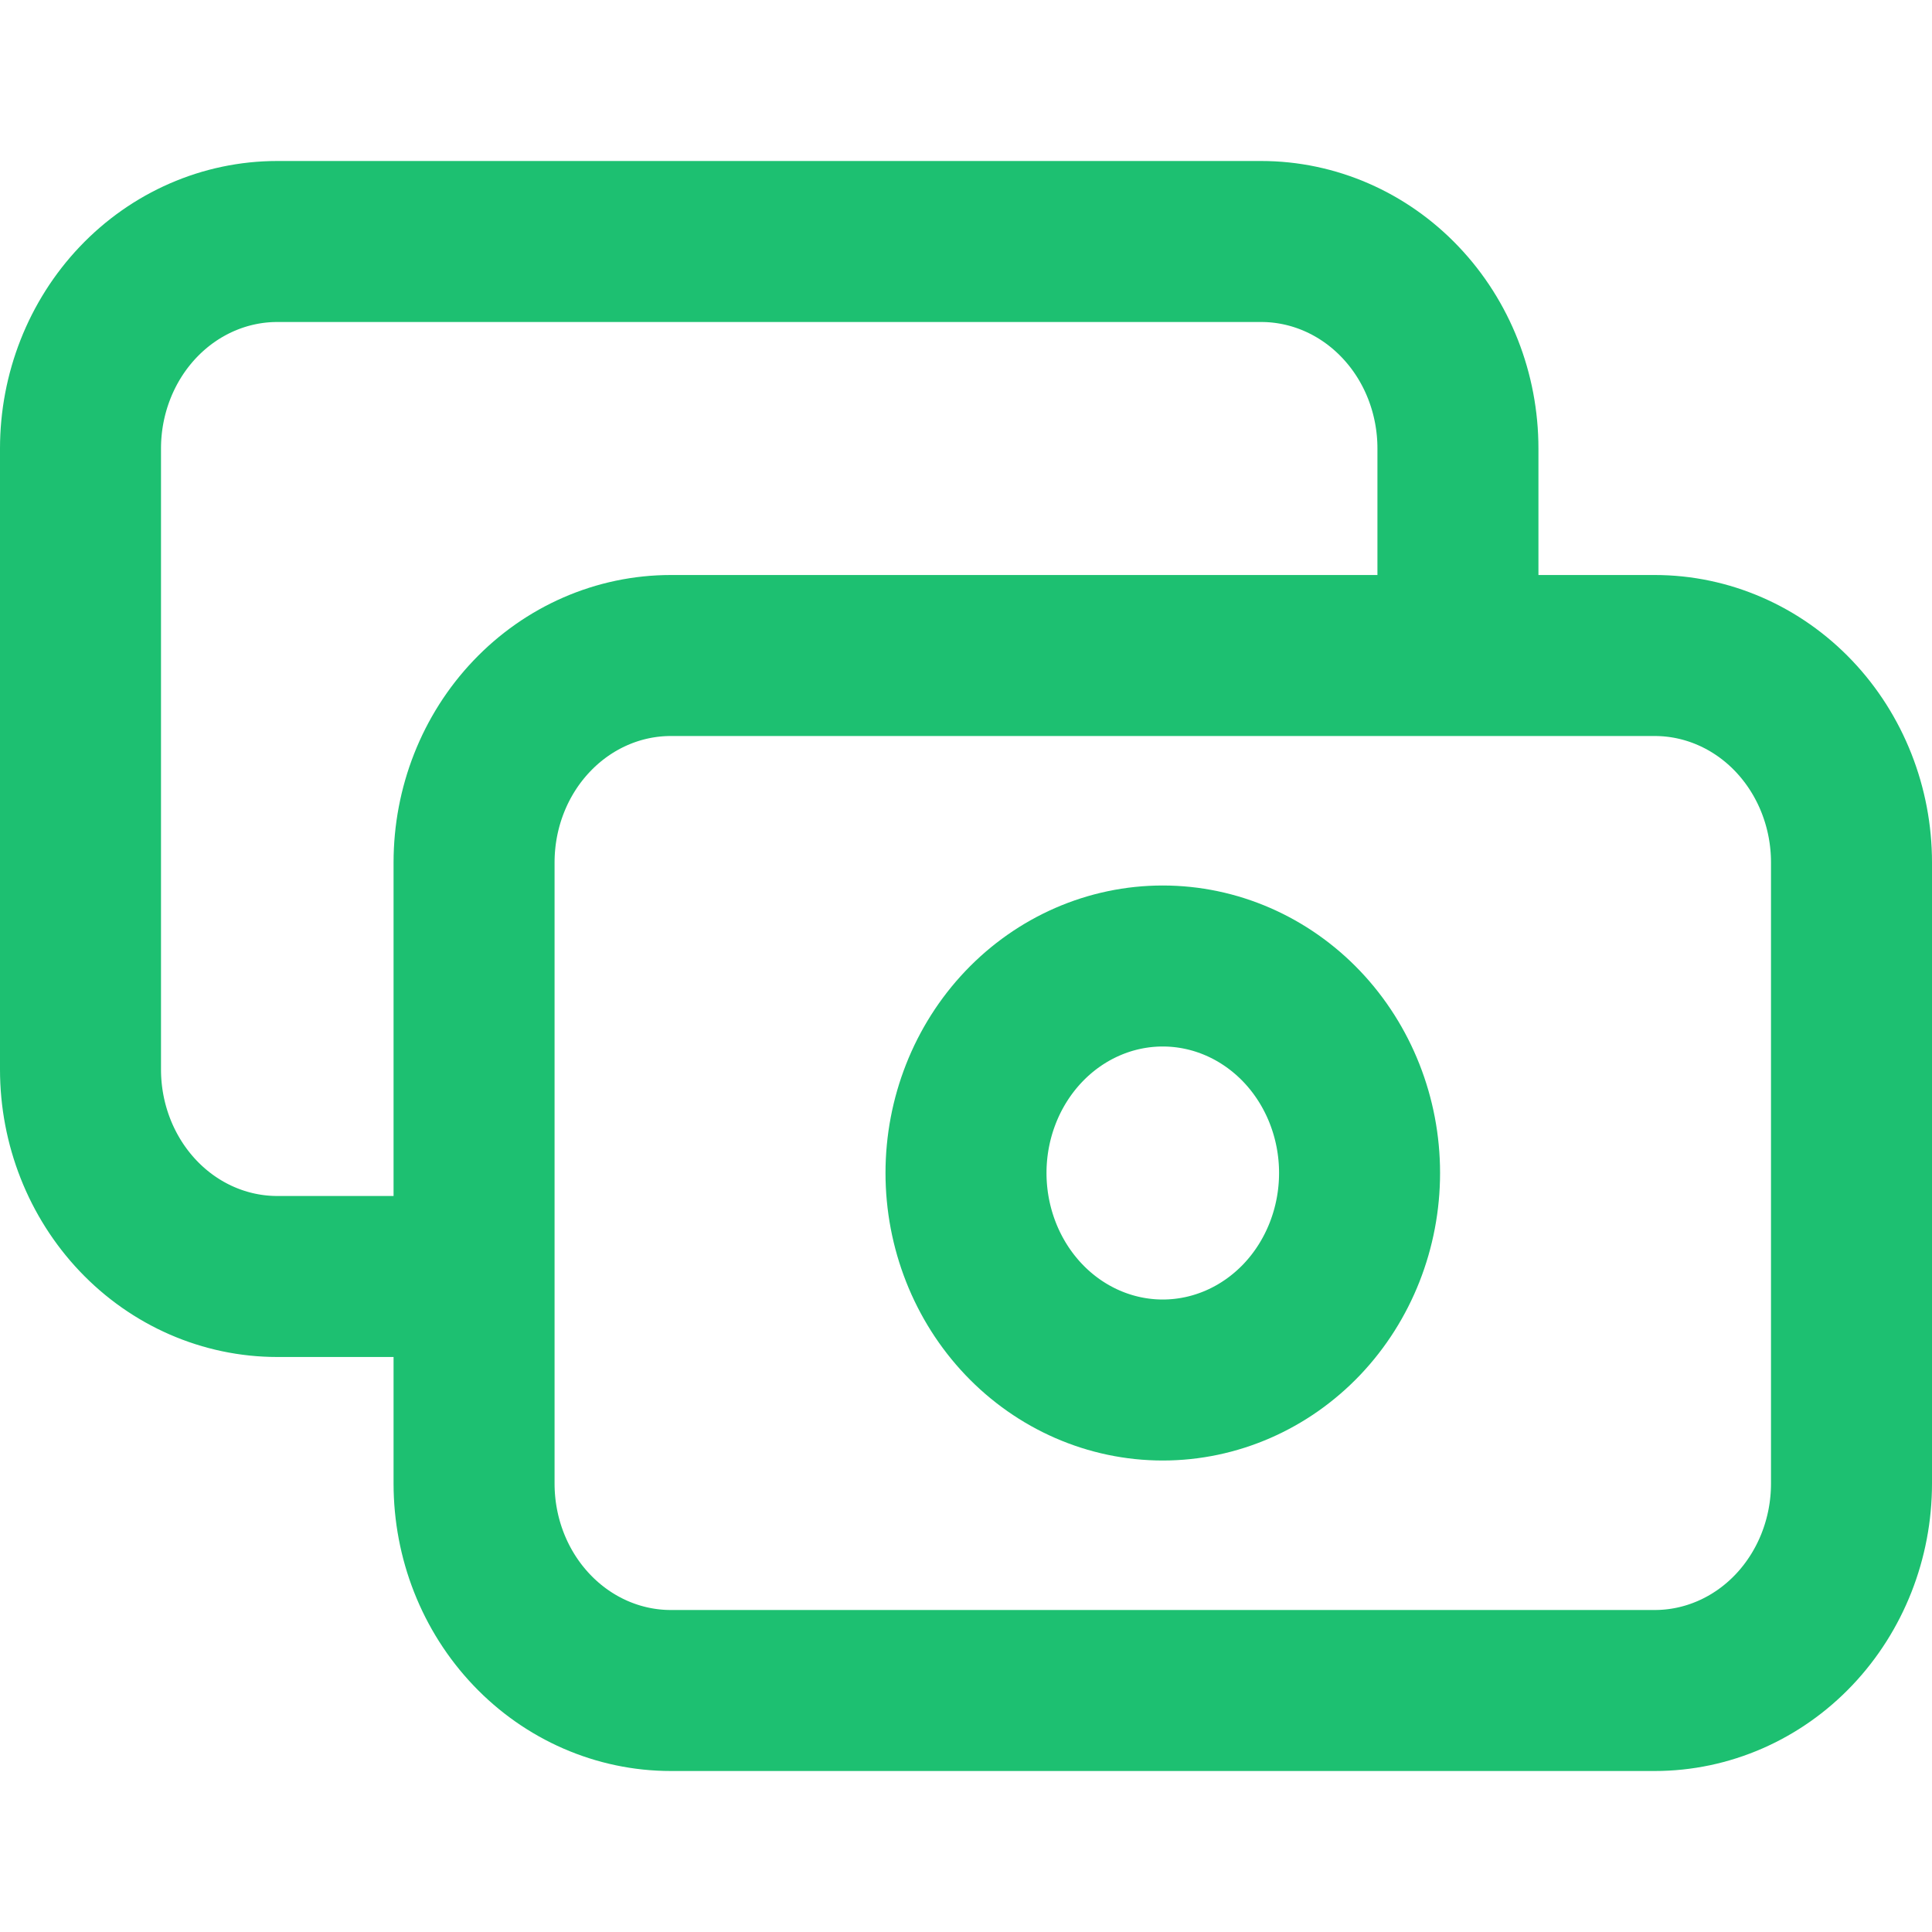
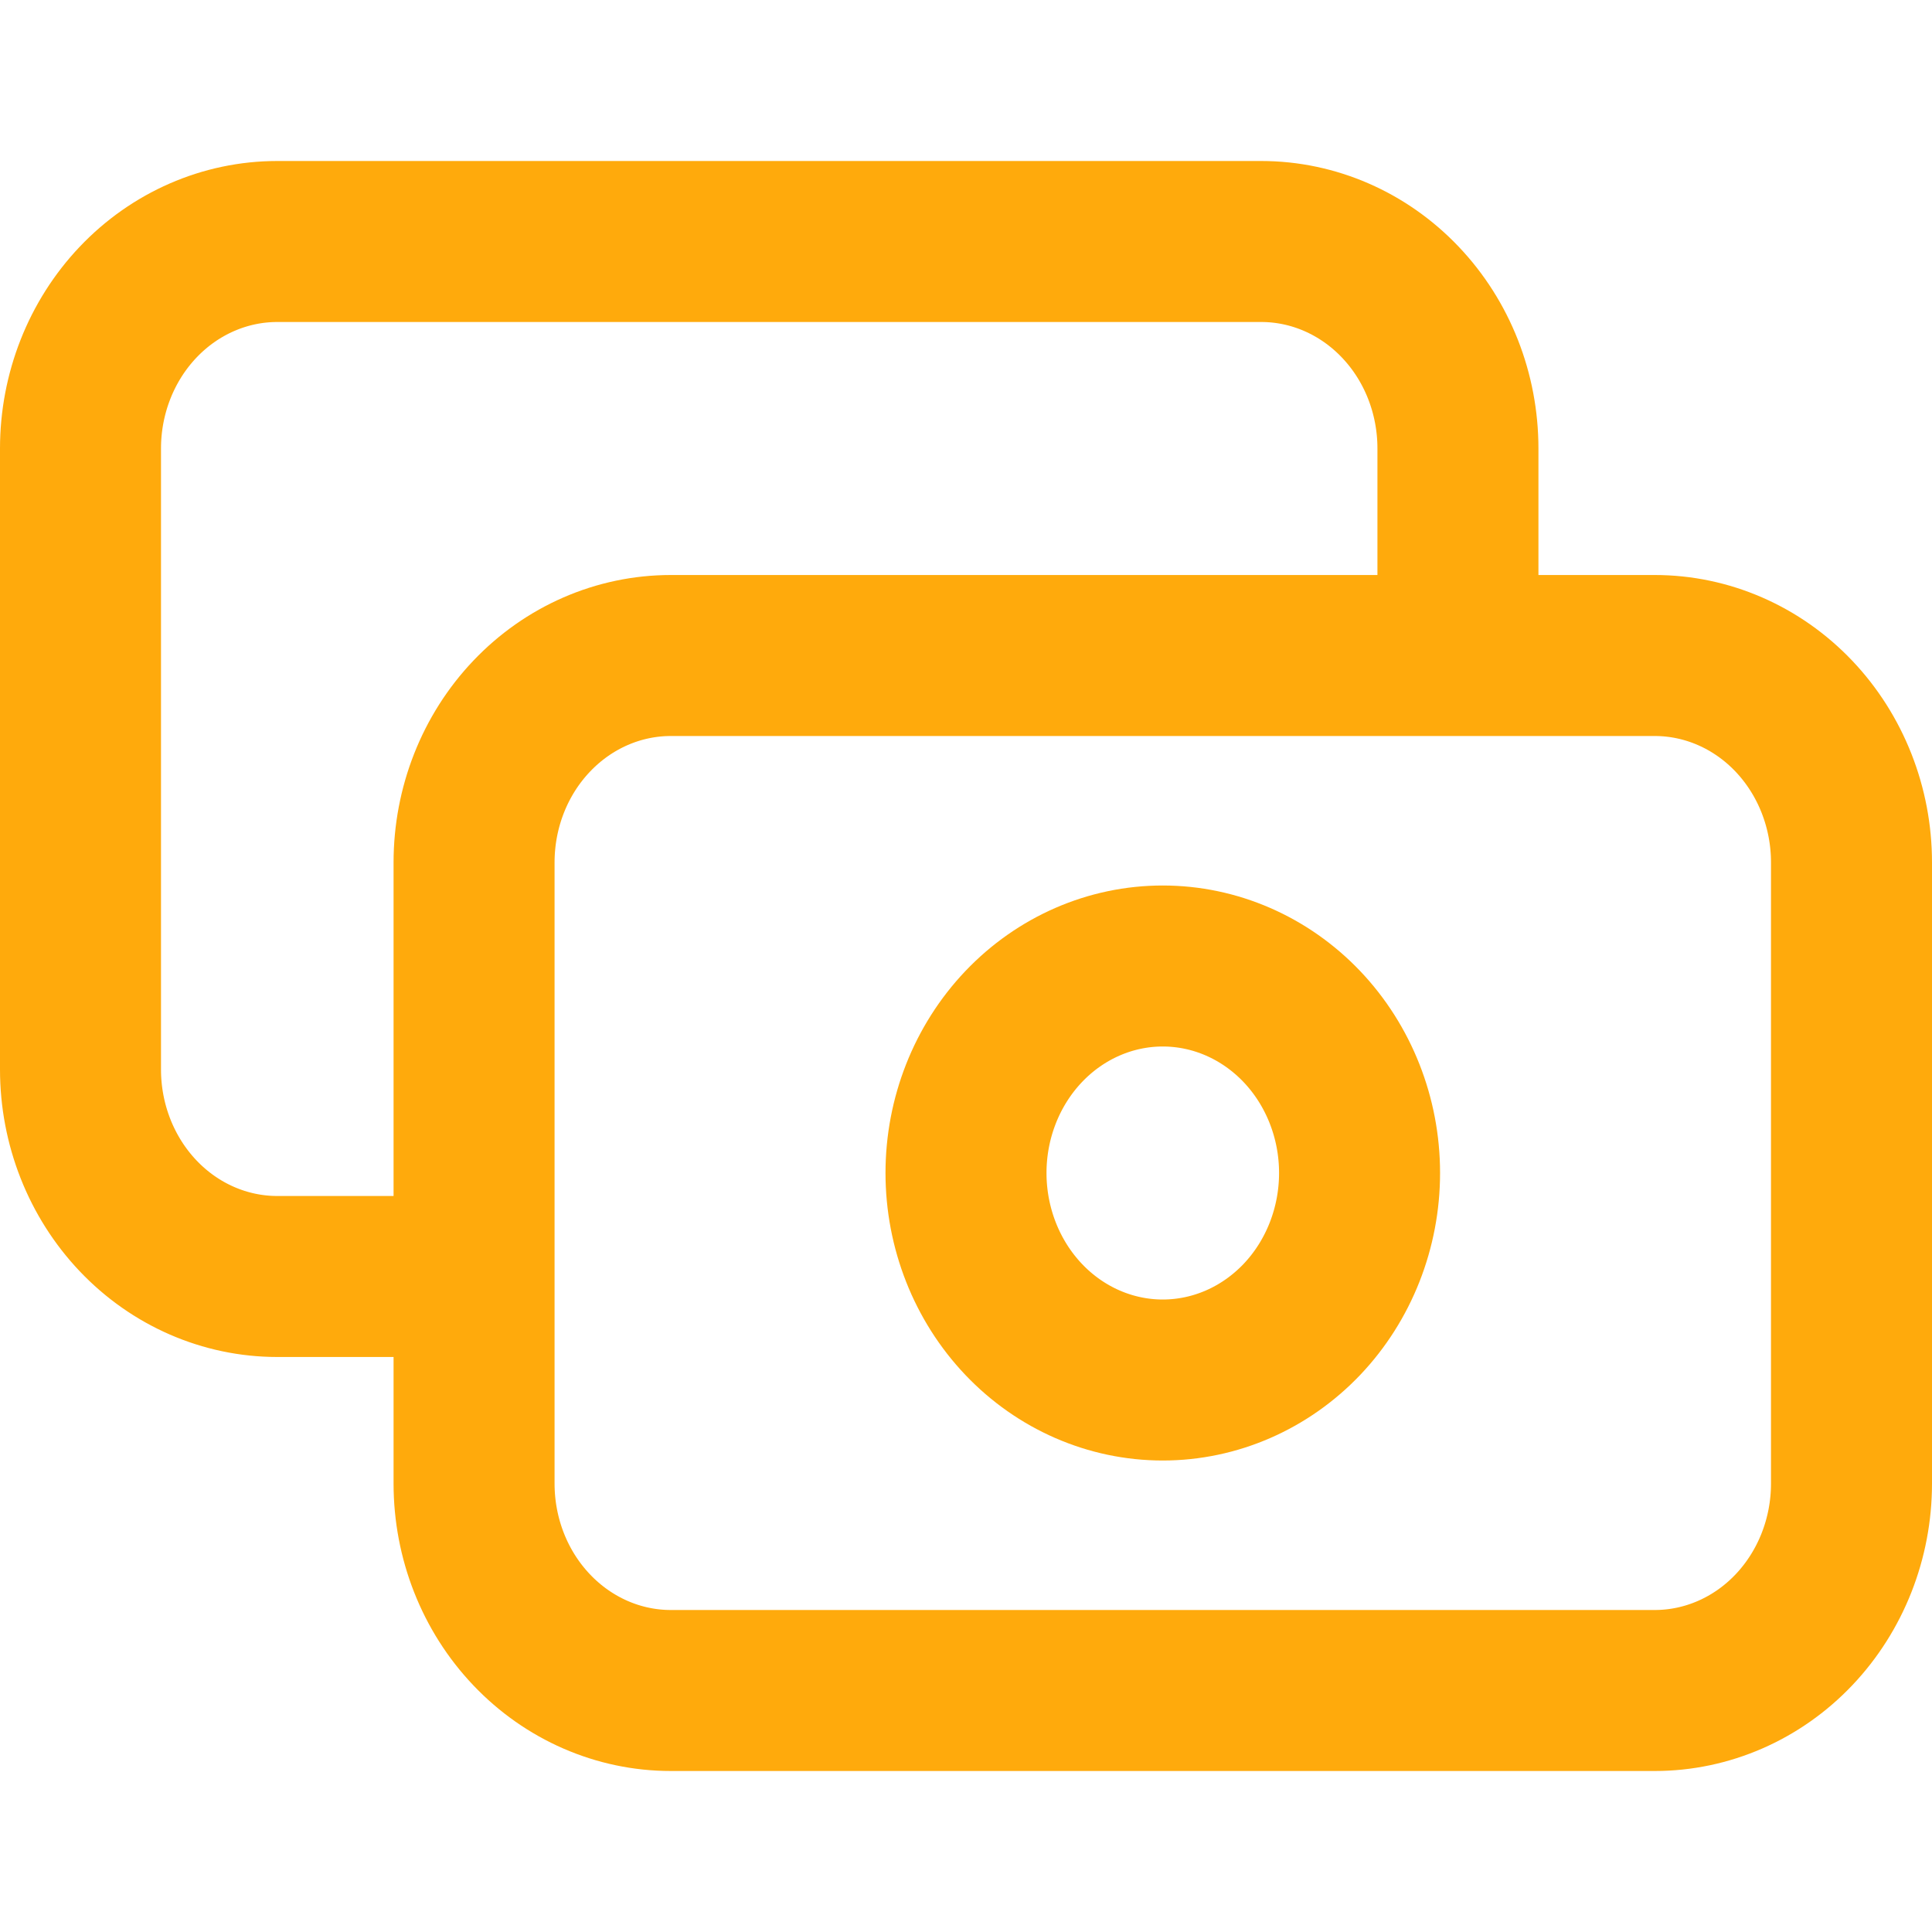
<svg xmlns="http://www.w3.org/2000/svg" width="24" height="24" viewBox="0 0 24 24" fill="none">
-   <path d="M18.111 8.143V5.571C18.111 4.889 17.854 4.235 17.395 3.753C16.937 3.271 16.315 3 15.667 3H3.444C2.796 3 2.174 3.271 1.716 3.753C1.258 4.235 1 4.889 1 5.571V13.286C1 13.968 1.258 14.622 1.716 15.104C2.174 15.586 2.796 15.857 3.444 15.857H5.889M8.333 21H20.556C21.204 21 21.826 20.729 22.284 20.247C22.742 19.765 23 19.111 23 18.429V10.714C23 10.032 22.742 9.378 22.284 8.896C21.826 8.414 21.204 8.143 20.556 8.143H8.333C7.685 8.143 7.063 8.414 6.605 8.896C6.146 9.378 5.889 10.032 5.889 10.714V18.429C5.889 19.111 6.146 19.765 6.605 20.247C7.063 20.729 7.685 21 8.333 21ZM16.889 14.571C16.889 15.253 16.631 15.908 16.173 16.39C15.714 16.872 15.093 17.143 14.444 17.143C13.796 17.143 13.174 16.872 12.716 16.39C12.258 15.908 12 15.253 12 14.571C12 13.889 12.258 13.235 12.716 12.753C13.174 12.271 13.796 12 14.444 12C15.093 12 15.714 12.271 16.173 12.753C16.631 13.235 16.889 13.889 16.889 14.571Z" stroke="#1DC071" stroke-width="2" stroke-linecap="round" stroke-linejoin="round" />
+   <path d="M18.111 8.143V5.571C18.111 4.889 17.854 4.235 17.395 3.753C16.937 3.271 16.315 3 15.667 3H3.444C2.796 3 2.174 3.271 1.716 3.753C1.258 4.235 1 4.889 1 5.571V13.286C1 13.968 1.258 14.622 1.716 15.104C2.174 15.586 2.796 15.857 3.444 15.857H5.889M8.333 21H20.556C21.204 21 21.826 20.729 22.284 20.247C22.742 19.765 23 19.111 23 18.429V10.714C23 10.032 22.742 9.378 22.284 8.896C21.826 8.414 21.204 8.143 20.556 8.143H8.333C7.685 8.143 7.063 8.414 6.605 8.896C6.146 9.378 5.889 10.032 5.889 10.714V18.429C5.889 19.111 6.146 19.765 6.605 20.247C7.063 20.729 7.685 21 8.333 21ZM16.889 14.571C16.889 15.253 16.631 15.908 16.173 16.39C15.714 16.872 15.093 17.143 14.444 17.143C13.796 17.143 13.174 16.872 12.716 16.39C12.258 15.908 12 15.253 12 14.571C12 13.889 12.258 13.235 12.716 12.753C13.174 12.271 13.796 12 14.444 12C15.093 12 15.714 12.271 16.173 12.753C16.631 13.235 16.889 13.889 16.889 14.571Z" stroke="#ffaa0c" stroke-width="2" stroke-linecap="round" stroke-linejoin="round" />
</svg>
